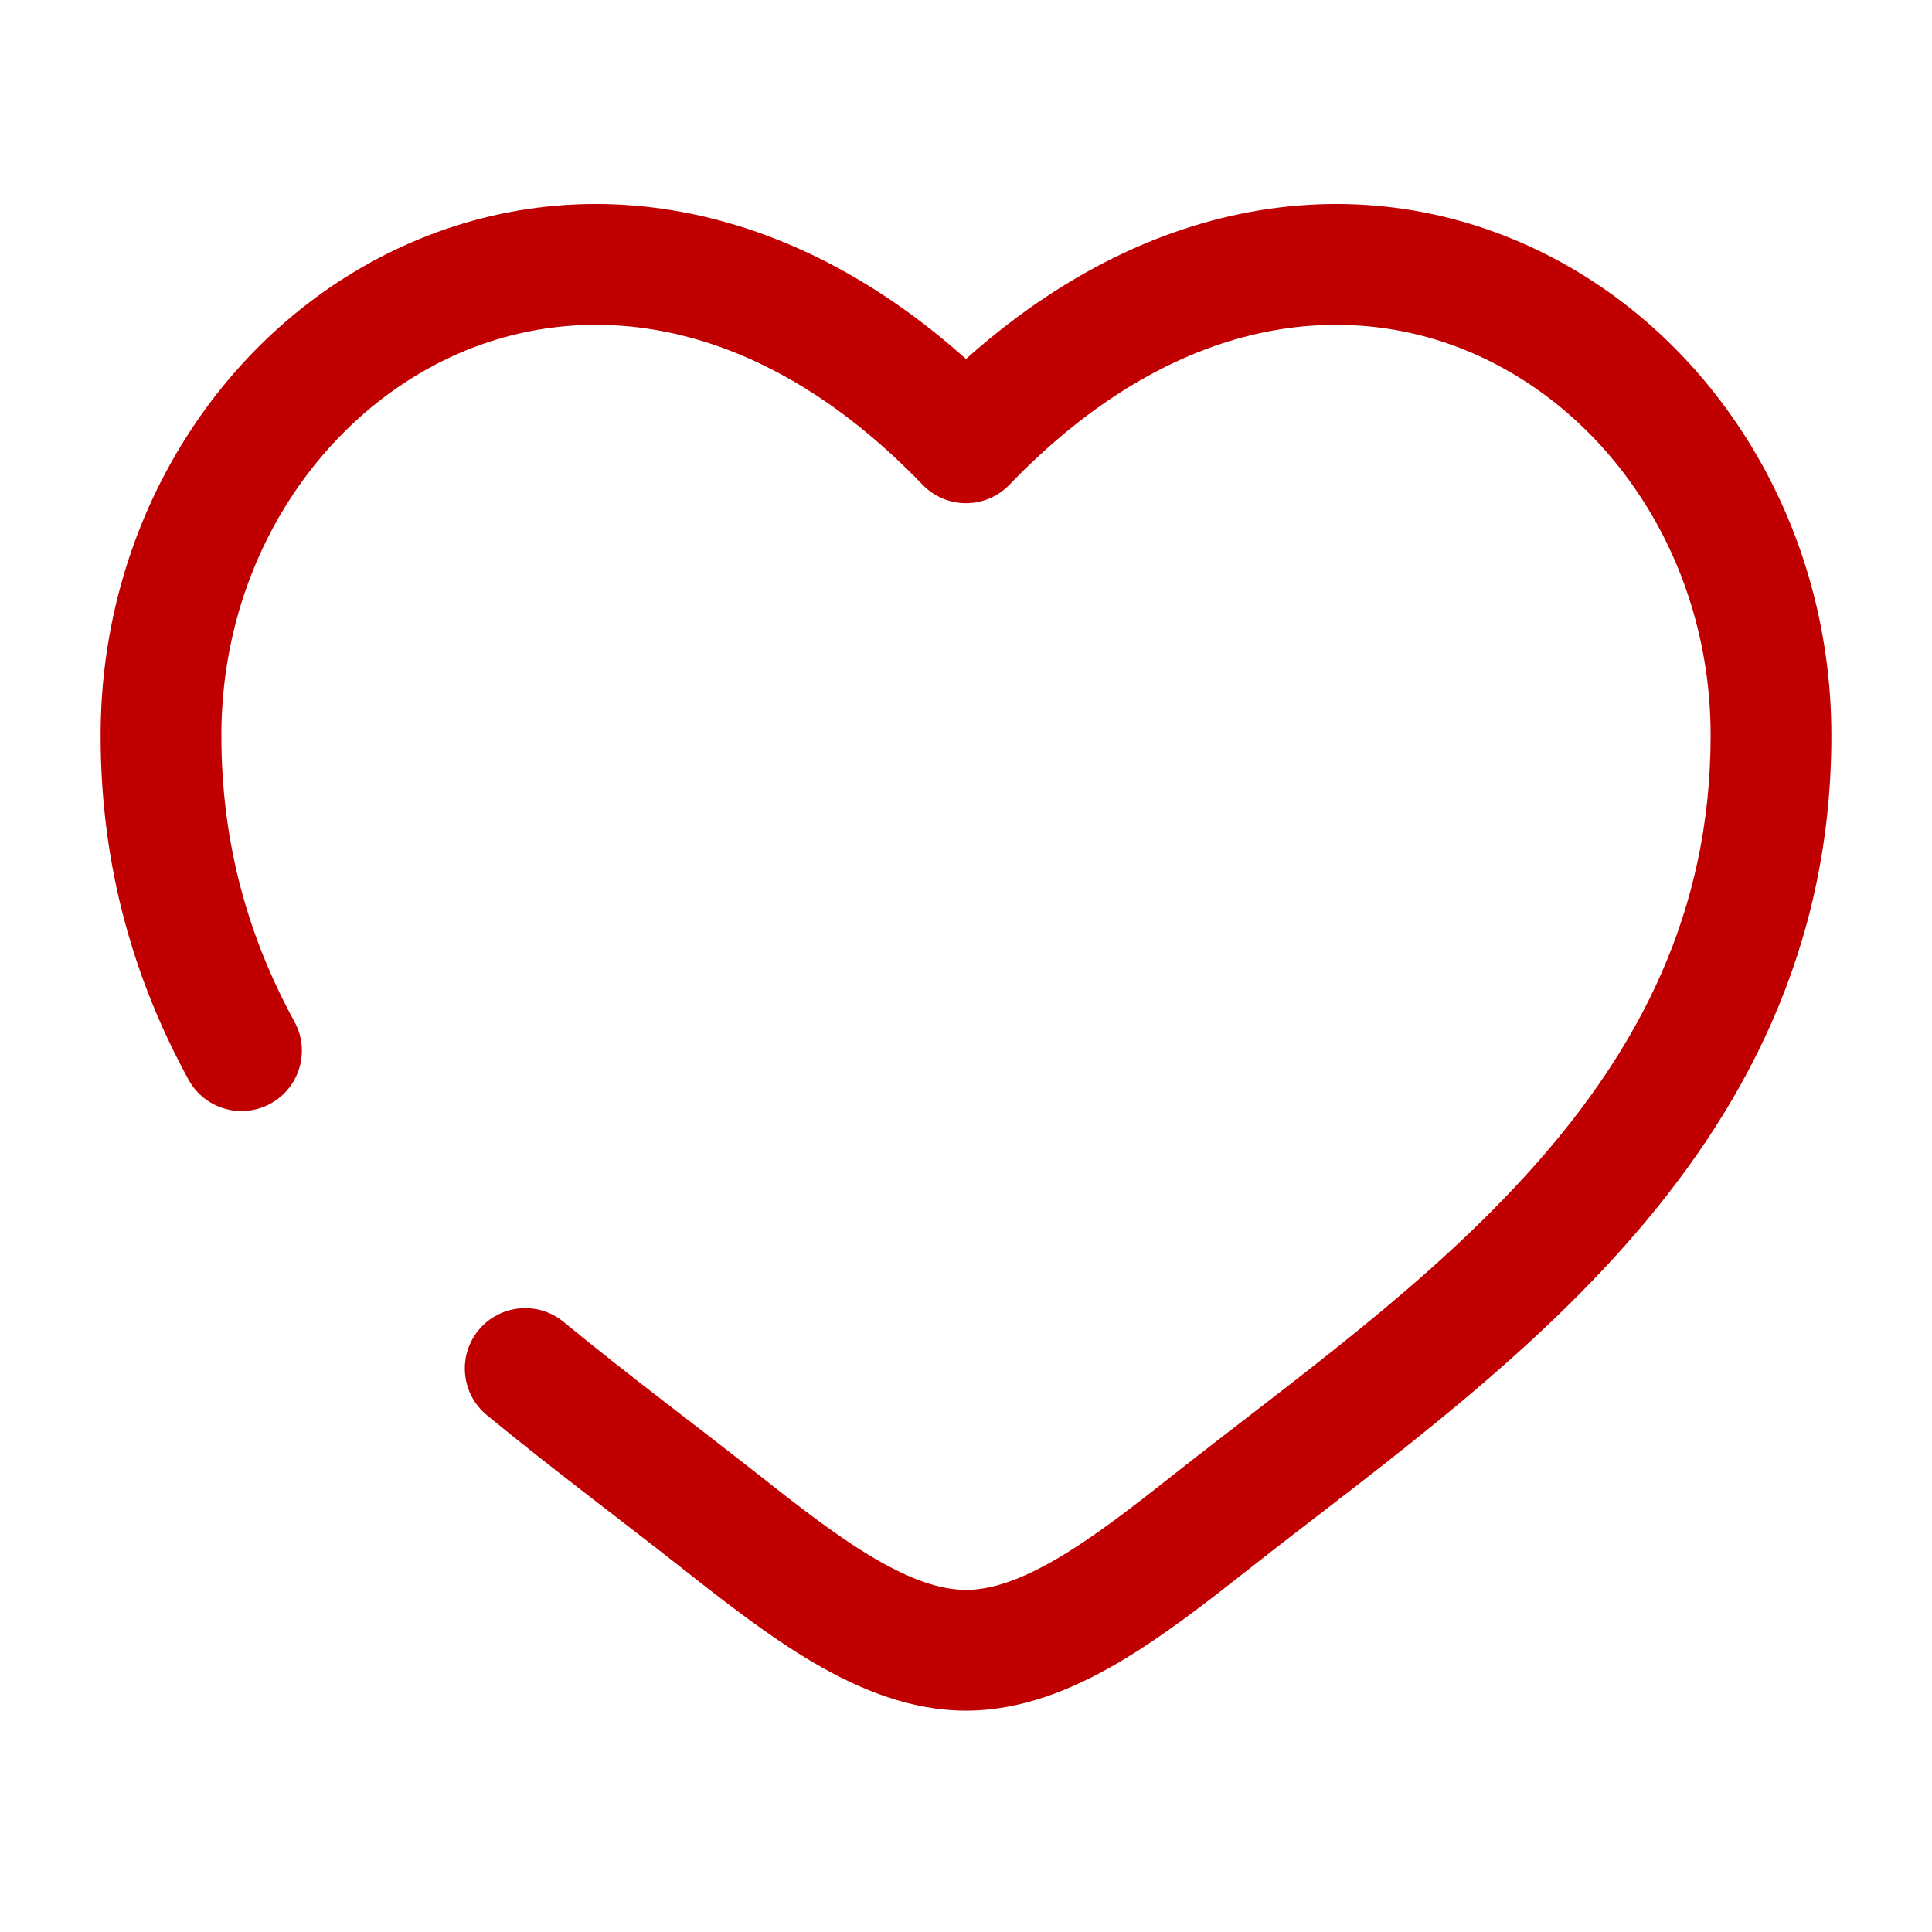
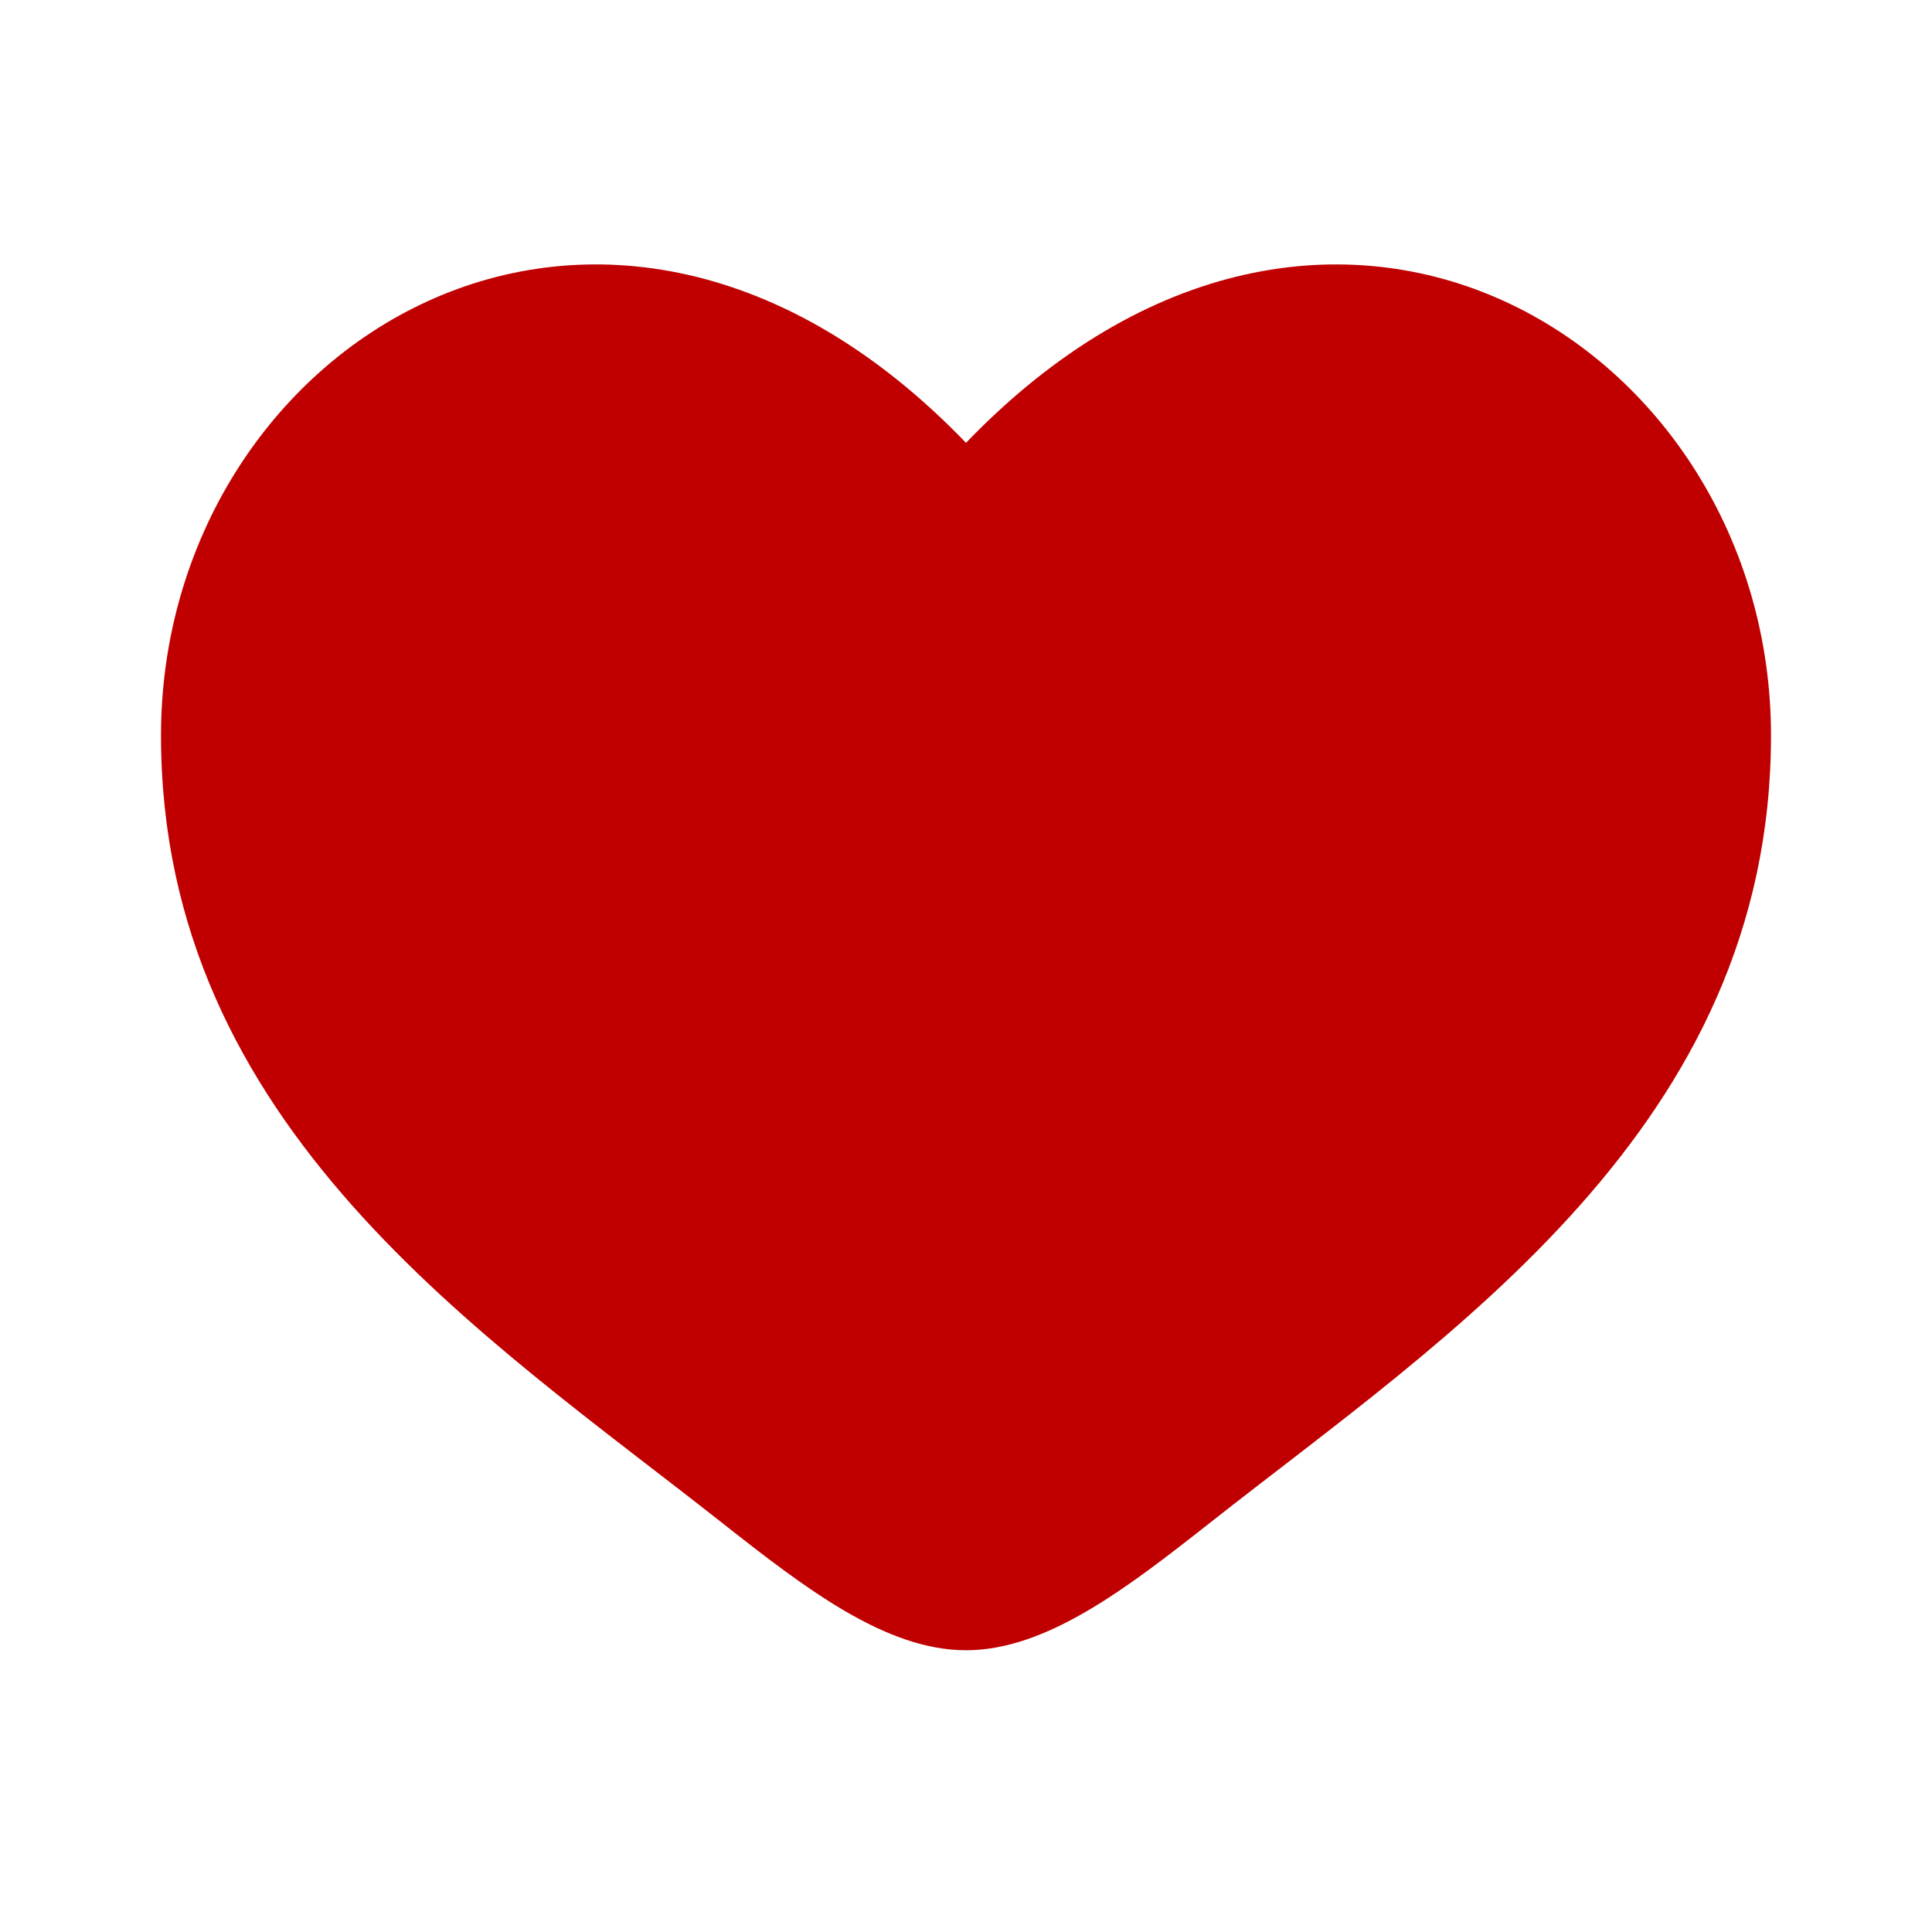
- <svg xmlns="http://www.w3.org/2000/svg" width="800px" height="800px" viewBox="0 0 24 24" fill="none" version="1.1" id="svg1">
-   <defs id="defs1" />
-   <path d="M8.962 18.911L9.426 18.322L8.962 18.911ZM12 5.501L11.46 6.021C11.601 6.168 11.796 6.251 12 6.251C12.204 6.251 12.399 6.168 12.54 6.021L12 5.501ZM15.038 18.911L15.503 19.5L15.038 18.911ZM7.001 16.421C6.681 16.158 6.208 16.204 5.945 16.523C5.682 16.843 5.728 17.316 6.047 17.579L7.001 16.421ZM2.342 13.412C2.541 13.775 2.996 13.908 3.36 13.71C3.723 13.511 3.857 13.055 3.658 12.692L2.342 13.412ZM2.75 9.137C2.75 6.986 3.965 5.183 5.624 4.424C7.236 3.687 9.402 3.883 11.46 6.021L12.54 4.981C10.098 2.444 7.264 2.025 5.001 3.06C2.785 4.073 1.25 6.425 1.25 9.137H2.75ZM8.497 19.5C9.01 19.904 9.56 20.334 10.117 20.66C10.674 20.985 11.31 21.25 12 21.25V19.75C11.69 19.75 11.326 19.629 10.874 19.365C10.421 19.101 9.952 18.737 9.426 18.322L8.497 19.5ZM15.503 19.5C16.929 18.375 18.753 17.087 20.183 15.476C21.64 13.836 22.75 11.803 22.75 9.137H21.25C21.25 11.335 20.351 13.028 19.062 14.48C17.747 15.96 16.09 17.127 14.574 18.322L15.503 19.5ZM22.75 9.137C22.75 6.425 21.215 4.073 18.999 3.06C16.736 2.025 13.902 2.444 11.46 4.981L12.54 6.021C14.598 3.883 16.764 3.687 18.376 4.424C20.035 5.183 21.25 6.986 21.25 9.137H22.75ZM14.574 18.322C14.048 18.737 13.579 19.101 13.126 19.365C12.674 19.629 12.31 19.75 12 19.75V21.25C12.69 21.25 13.326 20.985 13.883 20.66C14.441 20.334 14.99 19.904 15.503 19.5L14.574 18.322ZM9.426 18.322C8.63 17.695 7.821 17.096 7.001 16.421L6.047 17.579C6.878 18.262 7.755 18.914 8.497 19.5L9.426 18.322ZM3.658 12.692C3.097 11.666 2.75 10.503 2.75 9.137H1.25C1.25 10.775 1.67 12.183 2.342 13.412L3.658 12.692Z" fill="#1C274C" id="path1" style="fill:#c00000;fill-opacity:1" />
+ <svg xmlns="http://www.w3.org/2000/svg" width="800px" height="800px" viewBox="0 0 24 24" fill="none">
+   <path d="M2 9.137C2 14 6.019 16.591 8.962 18.911C10 19.729 11 20.5 12 20.5C13 20.5 14 19.729 15.038 18.911C17.981 16.591 22 14 22 9.137C22 4.274 16.5 0.825 12 5.501C7.5 0.825 2 4.274 2 9.137Z" fill="#c00000" />
</svg>
